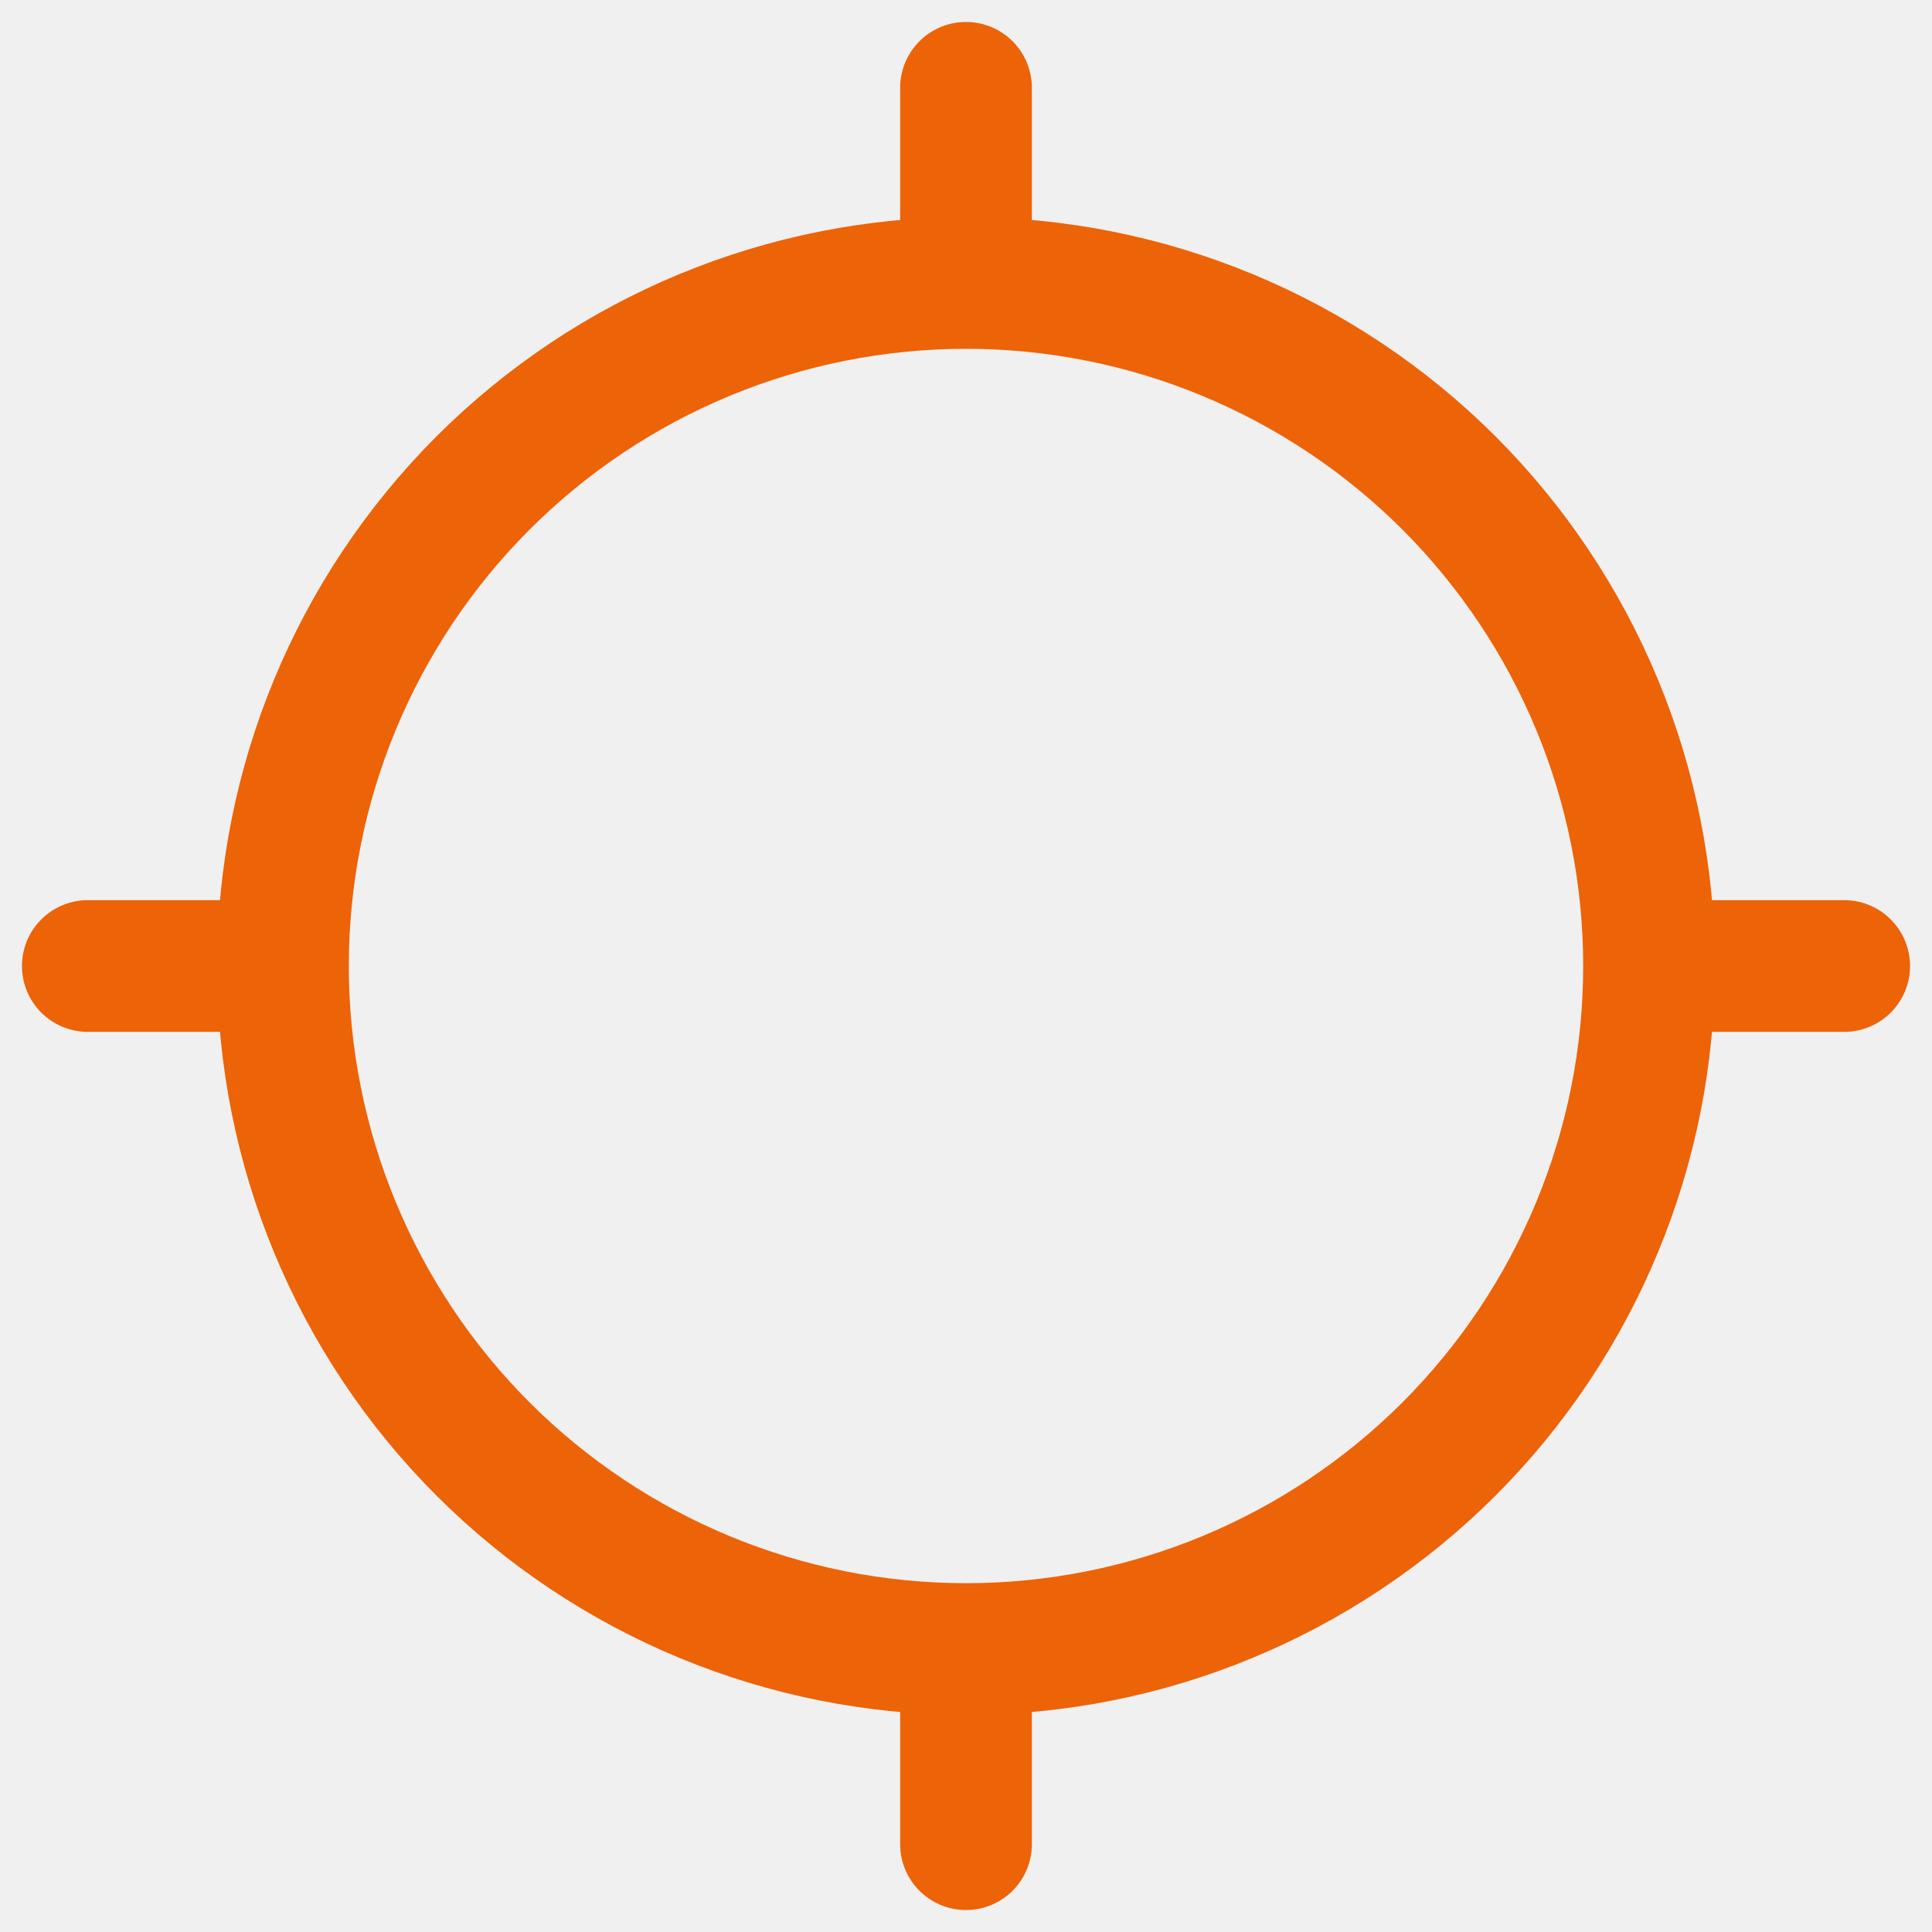
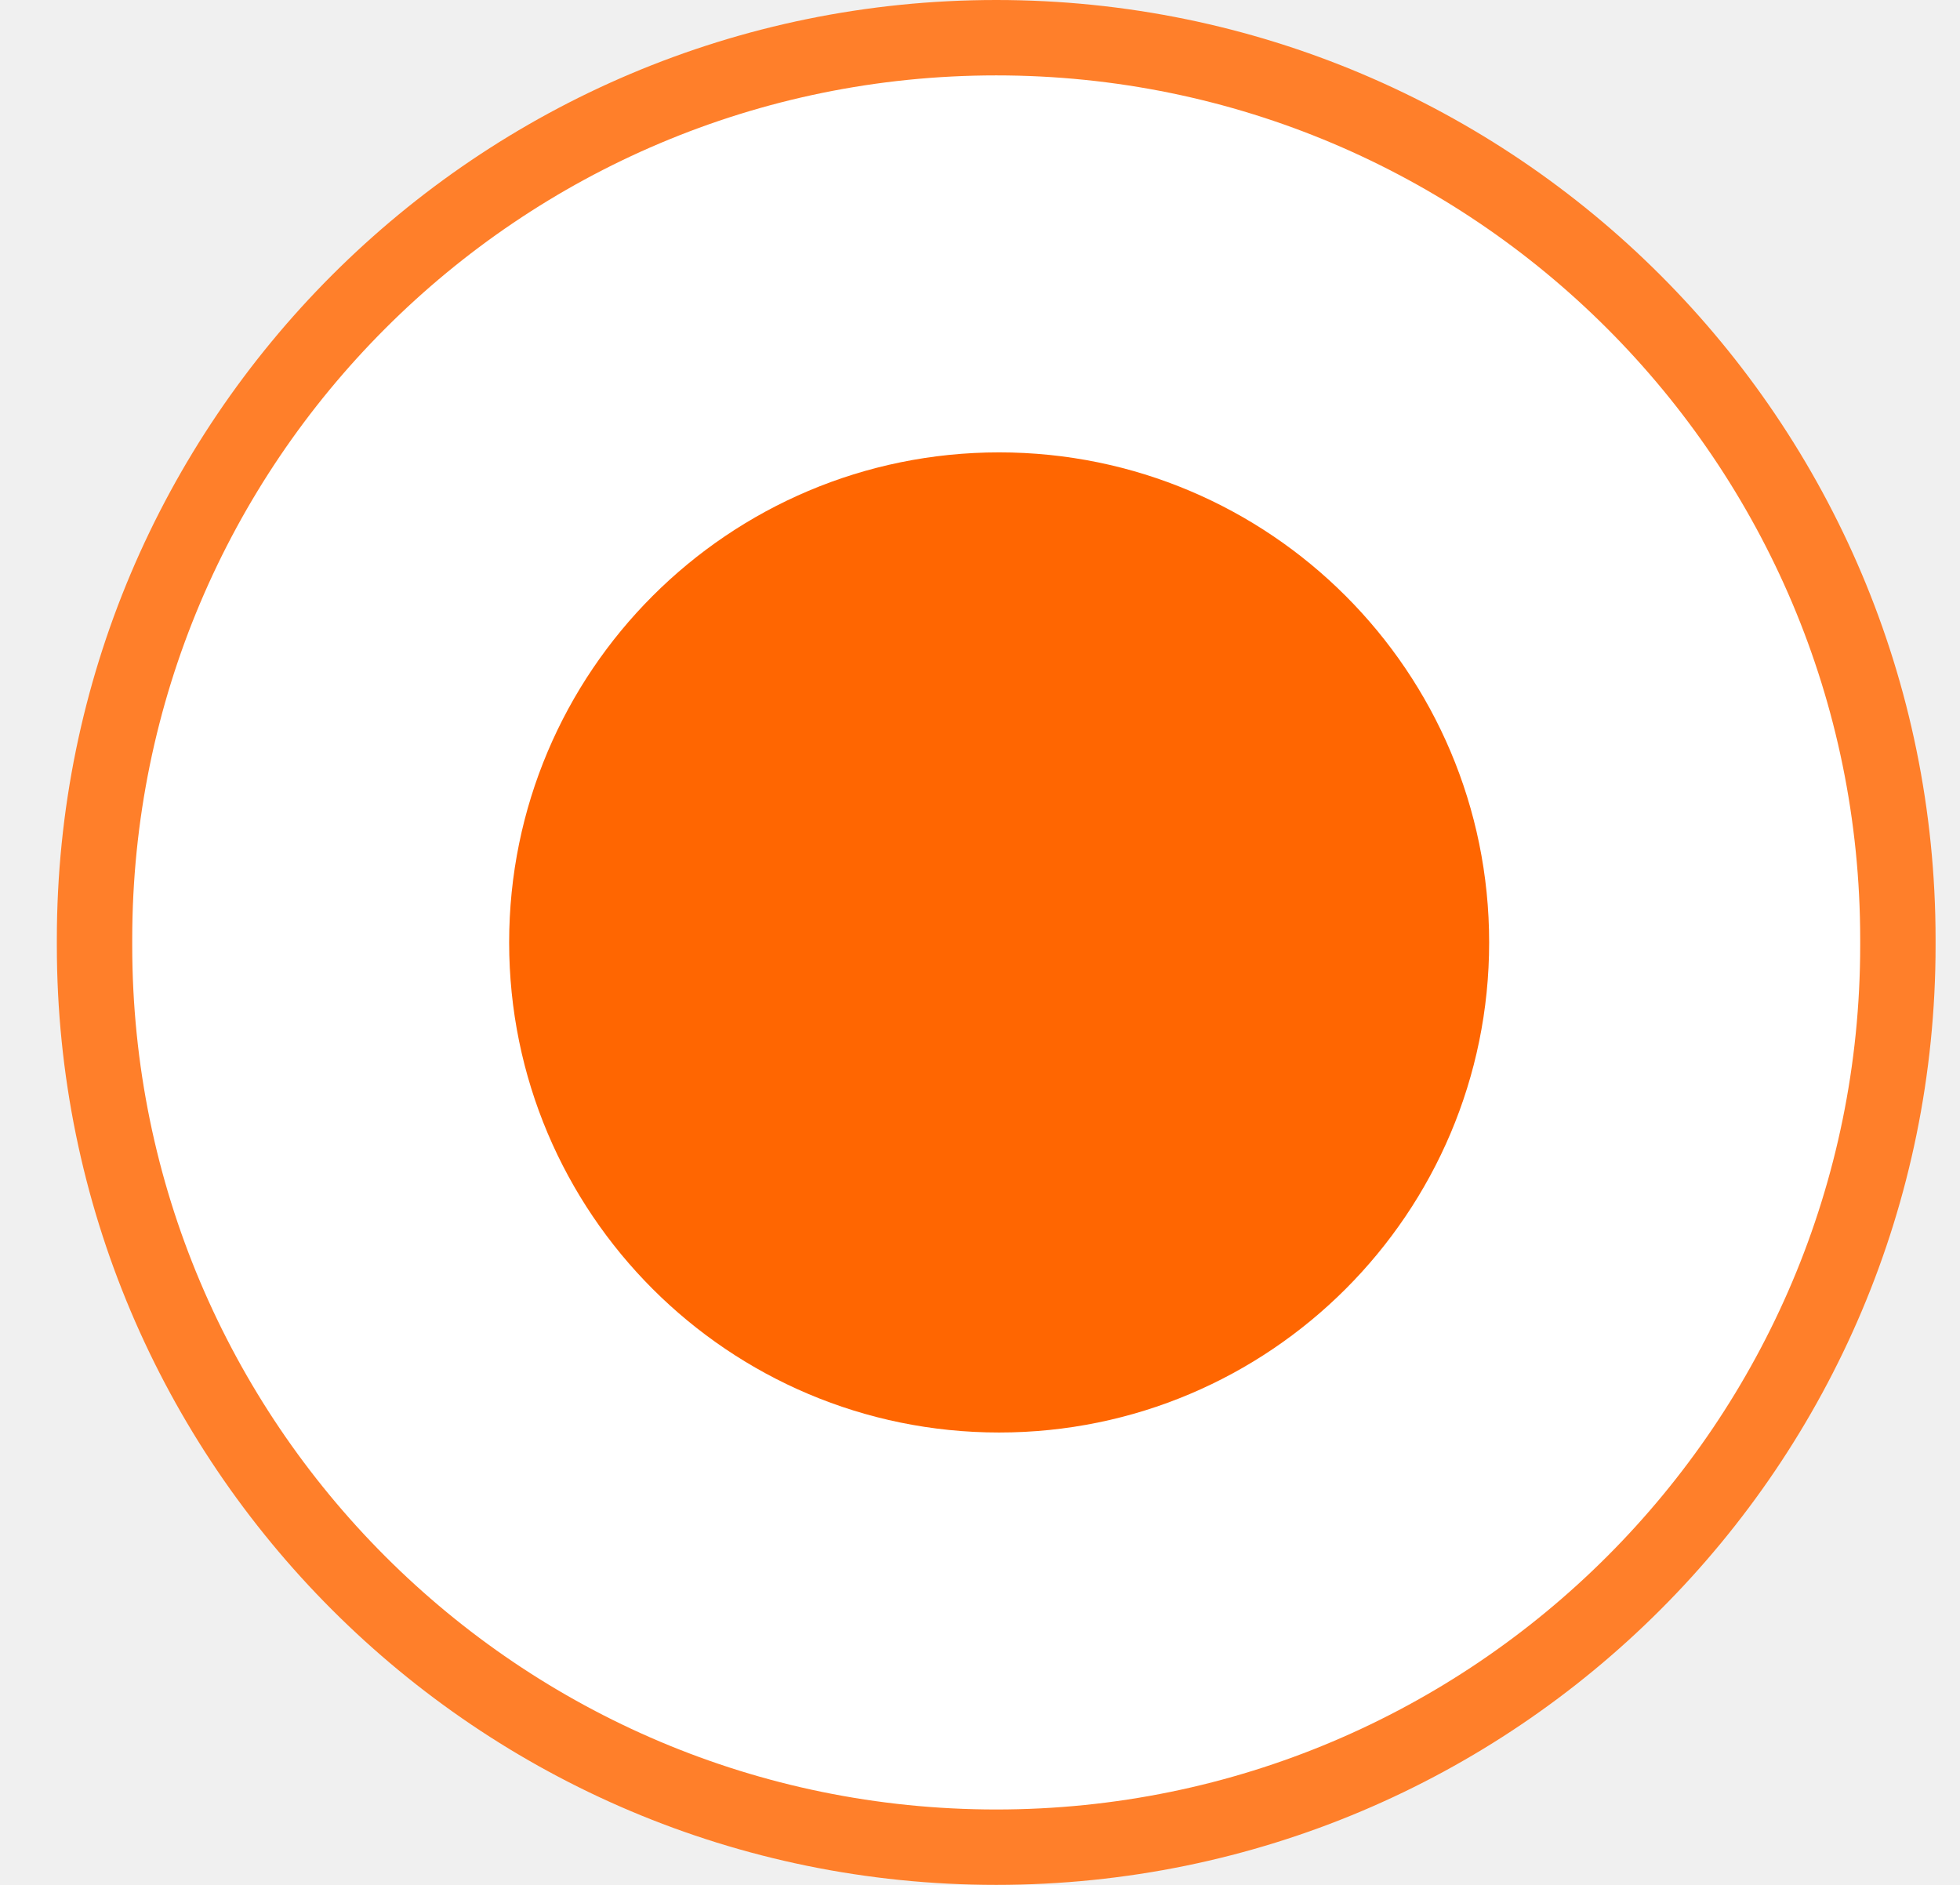
- <svg xmlns="http://www.w3.org/2000/svg" width="22" height="22" viewBox="0 0 22 22" fill="none">
-   <path id="Vector" d="M11 18.778C12.021 18.778 13.033 18.577 13.976 18.186C14.92 17.795 15.777 17.222 16.5 16.5C17.222 15.777 17.795 14.92 18.186 13.976C18.577 13.033 18.778 12.021 18.778 11M11 18.778C8.937 18.778 6.959 17.958 5.5 16.5C4.042 15.041 3.222 13.063 3.222 11M11 18.778V21M18.778 11C18.778 9.979 18.577 8.967 18.186 8.024C17.795 7.08 17.222 6.223 16.5 5.5C15.777 4.778 14.92 4.205 13.976 3.814C13.033 3.423 12.021 3.222 11 3.222M18.778 11H21M11 3.222C8.937 3.222 6.959 4.042 5.5 5.5C4.042 6.959 3.222 8.937 3.222 11M11 3.222V1M3.222 11H1" stroke="#ED6308" stroke-width="1.5" stroke-linecap="round" stroke-linejoin="round" />
+ <svg xmlns="http://www.w3.org/2000/svg" width="26" height="25" viewBox="0 0 26 25" fill="none">
+   <rect x="1.254" y="0.5" width="23.922" height="24" rx="11.961" fill="white" />
+   <rect x="1.254" y="0.5" width="23.922" height="24" rx="11.961" stroke="#FF7F2A" />
+   <circle cx="13.254" cy="12.5" r="6.5" fill="#FF6601" />
</svg>
